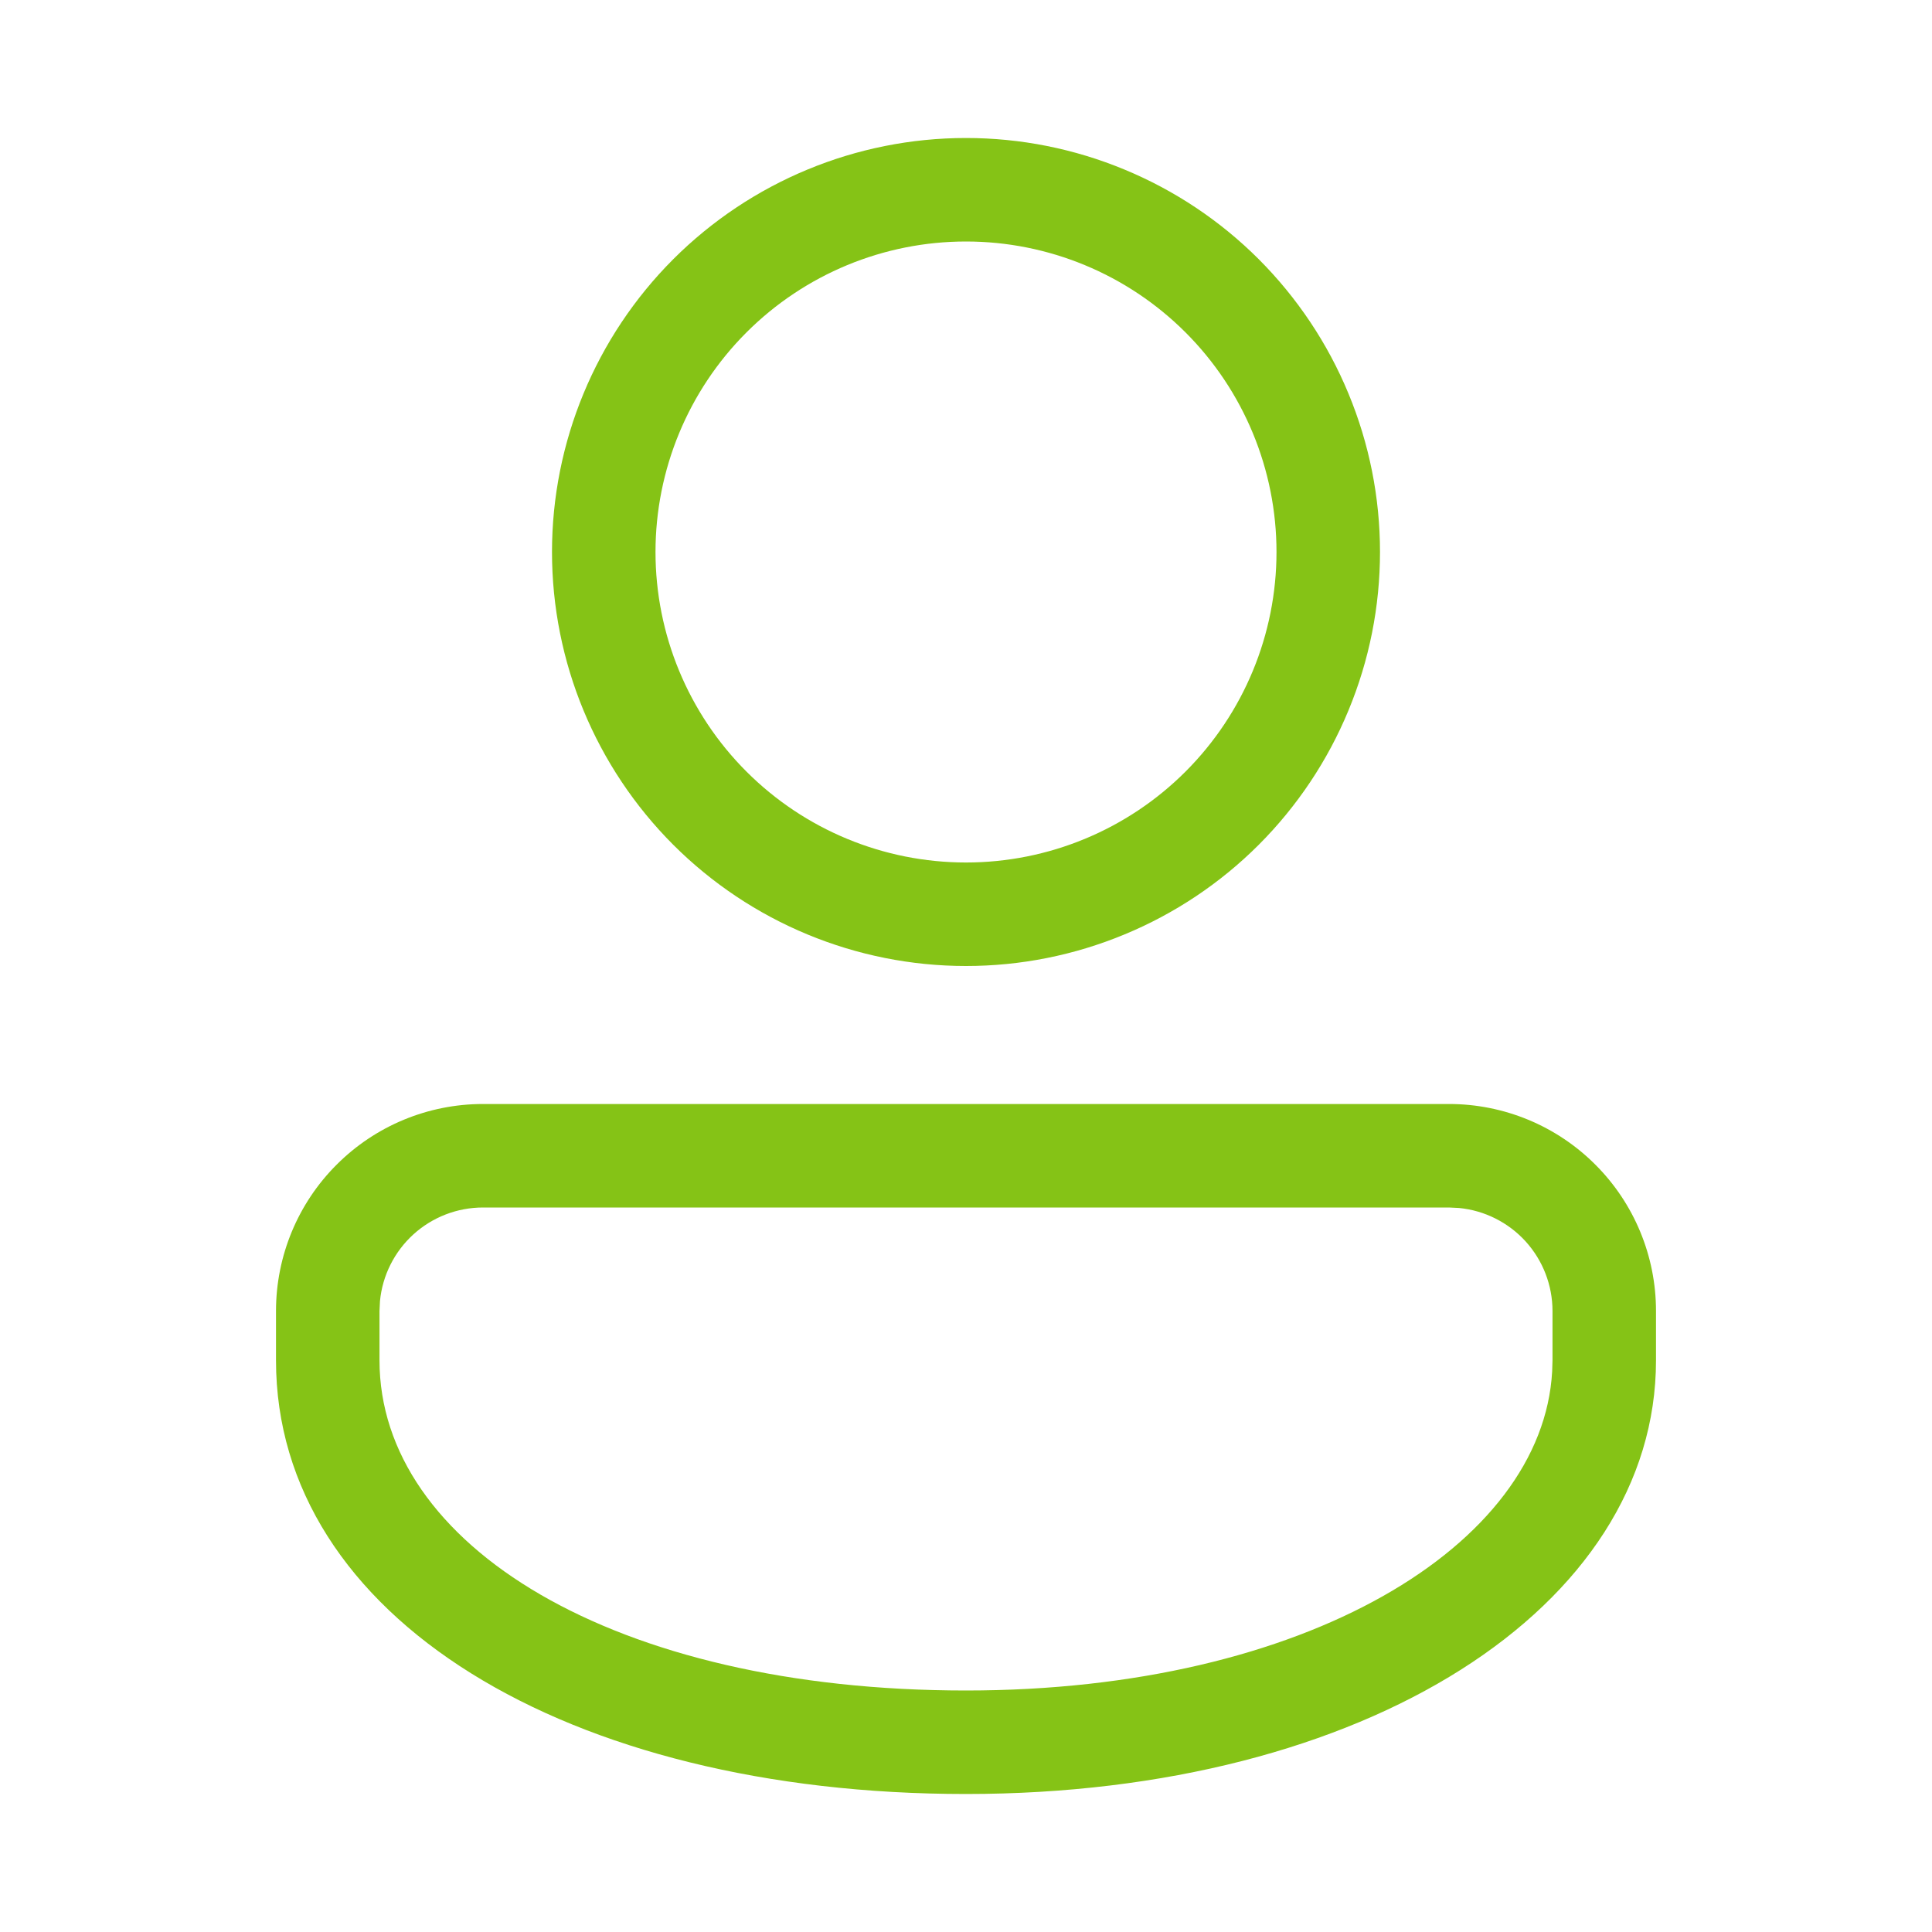
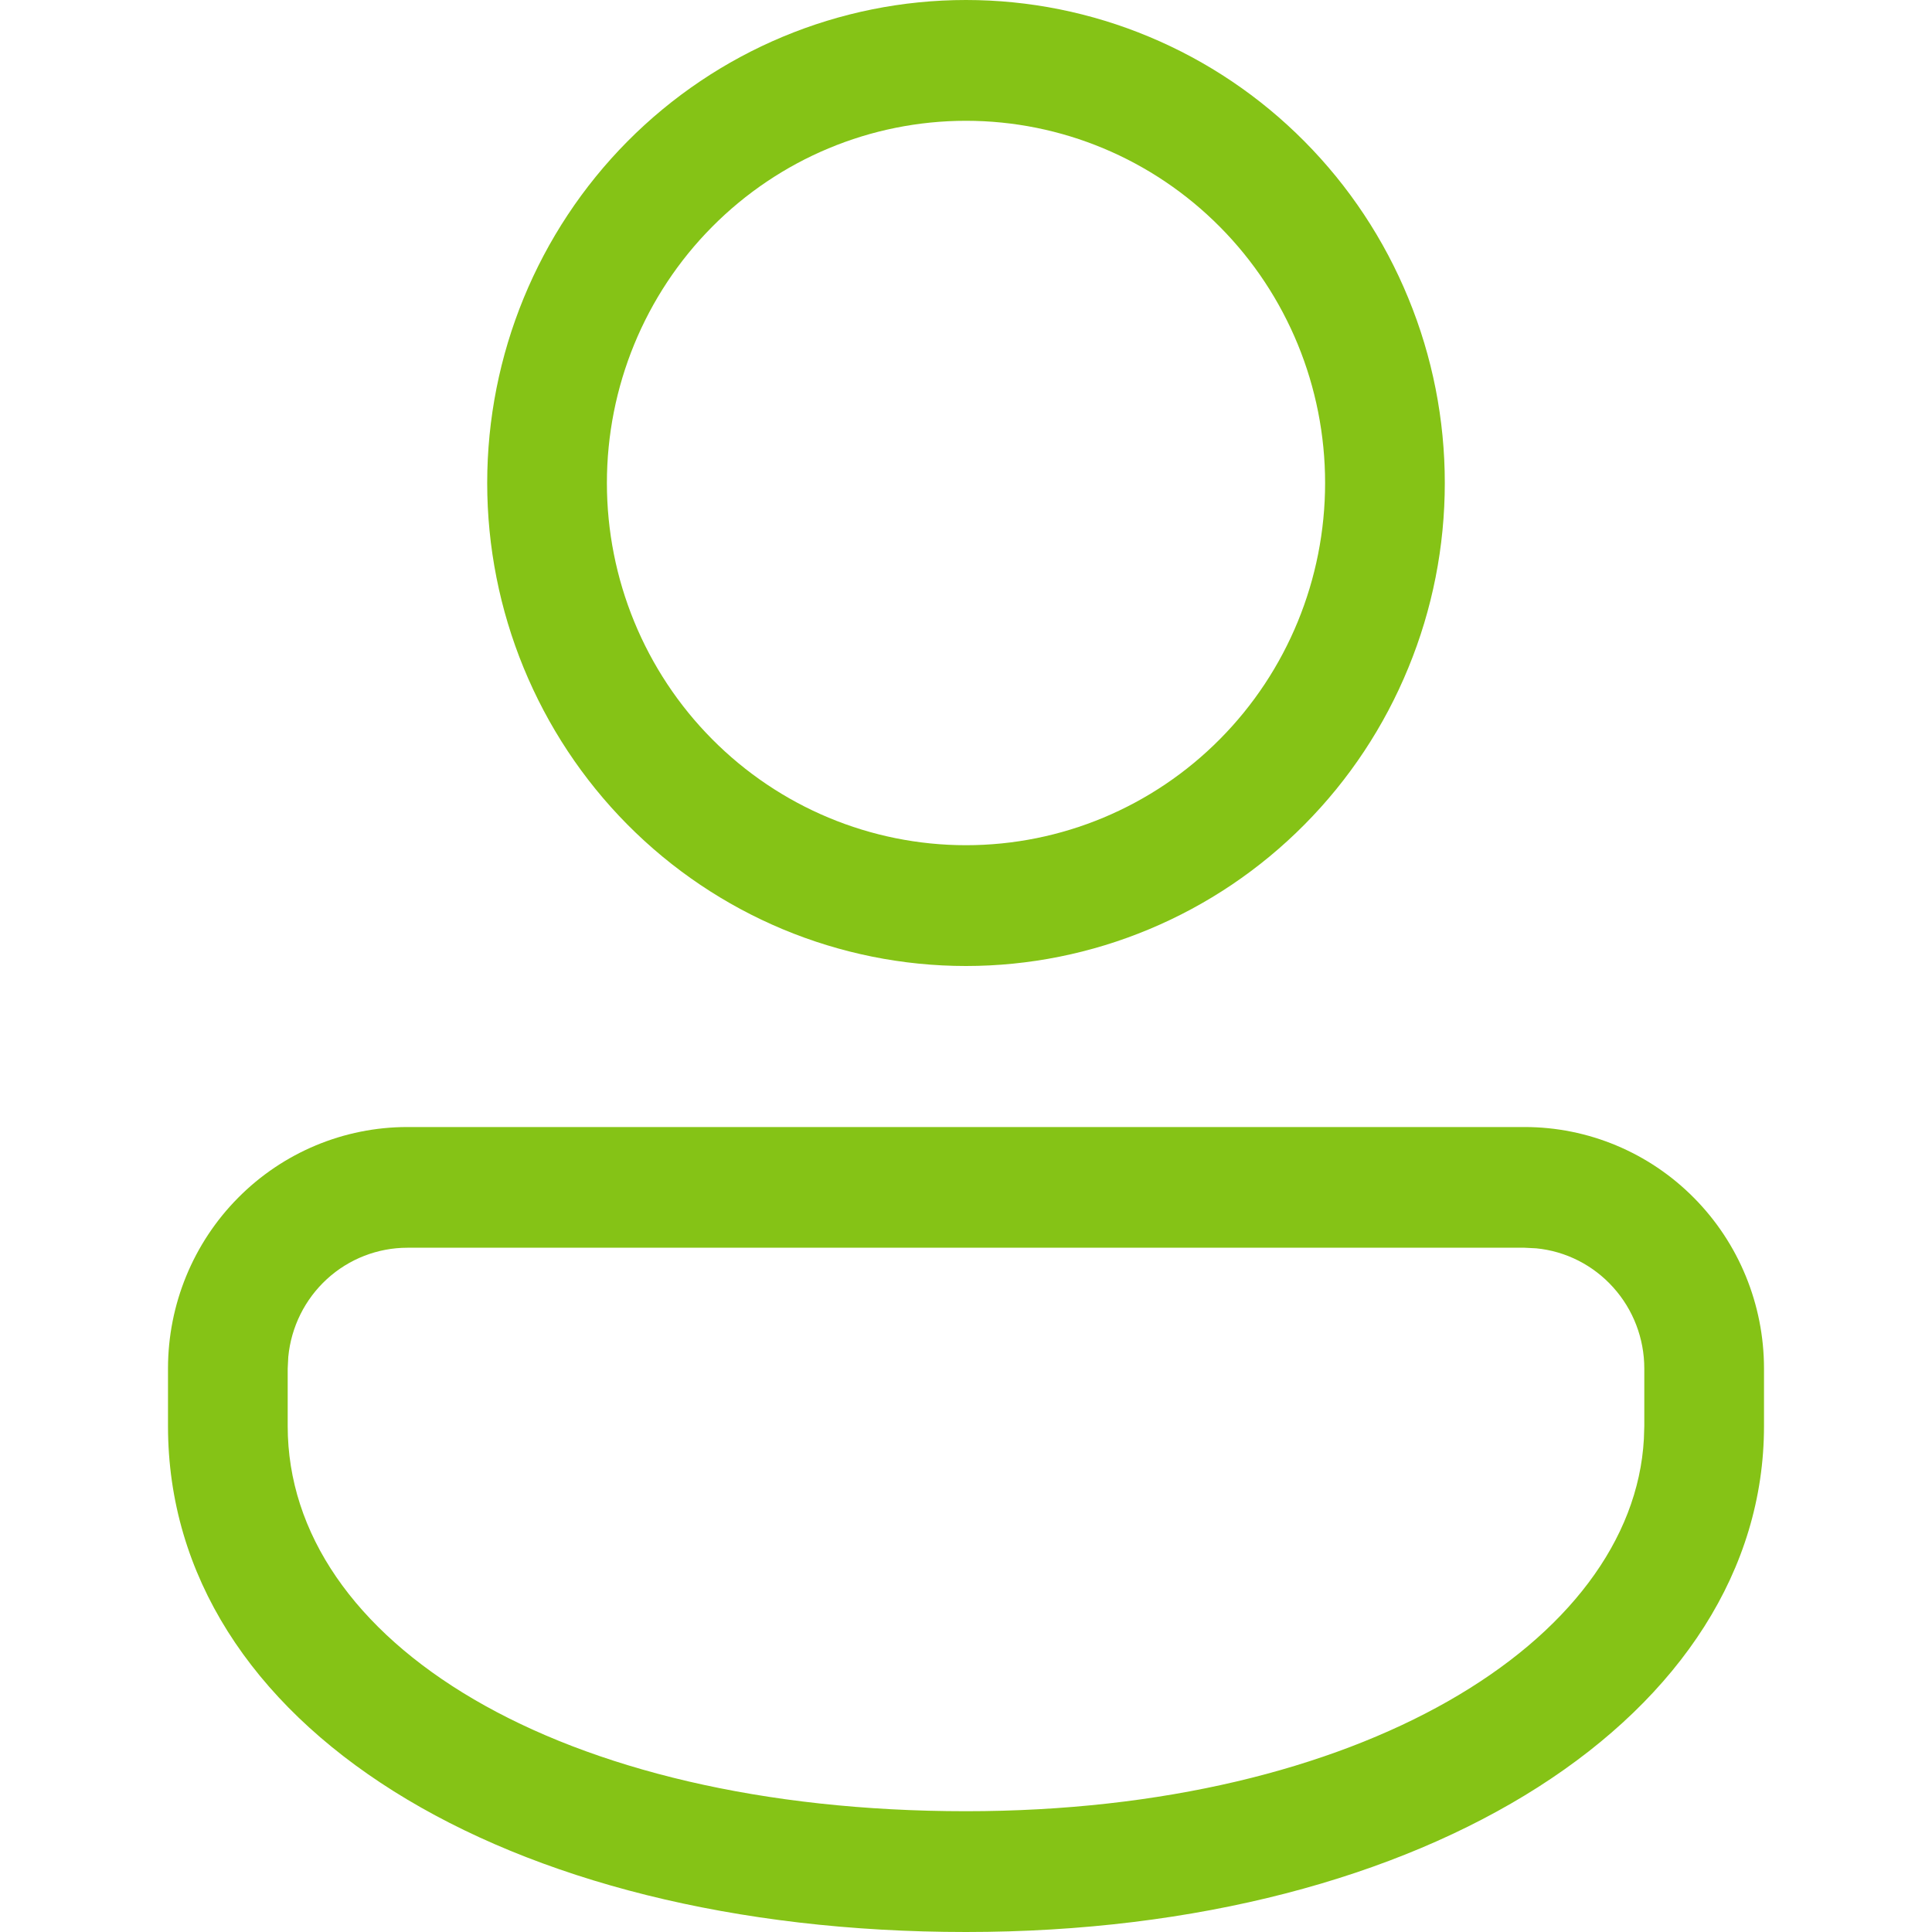
- <svg xmlns="http://www.w3.org/2000/svg" width="28" height="28" viewBox="0 0 28 28" fill="none">
-   <g id="fluent:person-28-regular">
-     <path id="Vector" d="M21 16C21.796 16 22.559 16.316 23.121 16.879C23.684 17.441 24 18.204 24 19V19.715C24 23.292 19.79 26 14 26C8.21 26 4 23.433 4 19.715V19C4 18.204 4.316 17.441 4.879 16.879C5.441 16.316 6.204 16 7 16H21ZM21 17.5H7C6.627 17.5 6.268 17.639 5.992 17.889C5.716 18.14 5.543 18.484 5.507 18.855L5.5 19V19.715C5.5 22.389 8.889 24.5 14 24.5C18.926 24.5 22.355 22.395 22.495 19.876L22.5 19.715V19C22.5 18.627 22.361 18.268 22.111 17.992C21.86 17.716 21.516 17.543 21.145 17.507L21 17.5ZM14 2C14.788 2 15.568 2.155 16.296 2.457C17.024 2.758 17.686 3.2 18.243 3.757C18.8 4.315 19.242 4.976 19.543 5.704C19.845 6.432 20 7.212 20 8C20 8.788 19.845 9.568 19.543 10.296C19.242 11.024 18.8 11.685 18.243 12.243C17.686 12.8 17.024 13.242 16.296 13.543C15.568 13.845 14.788 14 14 14C12.409 14 10.883 13.368 9.757 12.243C8.632 11.117 8 9.591 8 8C8 6.409 8.632 4.883 9.757 3.757C10.883 2.632 12.409 2 14 2ZM14 3.5C12.806 3.5 11.662 3.974 10.818 4.818C9.974 5.662 9.5 6.807 9.5 8C9.5 9.193 9.974 10.338 10.818 11.182C11.662 12.026 12.806 12.5 14 12.5C15.194 12.5 16.338 12.026 17.182 11.182C18.026 10.338 18.5 9.193 18.5 8C18.5 6.807 18.026 5.662 17.182 4.818C16.338 3.974 15.194 3.5 14 3.5Z" fill="#85C316" />
+ <svg xmlns="http://www.w3.org/2000/svg" width="23" height="23" viewBox="0 0 23 23" fill="none">
+   <g id="Person">
+     <path id="Vector" d="M18.15 13.417C18.906 13.417 19.631 13.72 20.165 14.259C20.7 14.798 21 15.529 21 16.292V16.977C21 20.405 17 23 11.5 23C6 23 2 20.54 2 16.977V16.292C2 15.529 2.3 14.798 2.835 14.259C3.369 13.72 4.094 13.417 4.85 13.417H18.15ZM18.15 14.854H4.85C4.496 14.854 4.154 14.987 3.892 15.227C3.63 15.467 3.466 15.797 3.432 16.153L3.425 16.292V16.977C3.425 19.54 6.645 21.562 11.5 21.562C16.18 21.562 19.437 19.545 19.57 17.131L19.575 16.977V16.292C19.575 15.934 19.443 15.59 19.205 15.326C18.967 15.061 18.64 14.895 18.288 14.861L18.15 14.854ZM11.5 0C12.248 -1.12519e-08 12.99 0.149 13.681 0.438C14.373 0.727 15.001 1.15 15.53 1.684C16.06 2.218 16.48 2.852 16.766 3.55C17.053 4.247 17.2 4.995 17.2 5.75C17.2 6.505 17.053 7.253 16.766 7.95C16.48 8.648 16.06 9.282 15.53 9.816C15.001 10.35 14.373 10.773 13.681 11.062C12.99 11.351 12.248 11.5 11.5 11.5C9.988 11.5 8.538 10.894 7.469 9.816C6.401 8.738 5.8 7.275 5.8 5.75C5.8 4.225 6.401 2.762 7.469 1.684C8.538 0.606 9.988 2.27242e-08 11.5 0ZM11.5 1.438C10.366 1.438 9.279 1.892 8.477 2.701C7.675 3.509 7.225 4.606 7.225 5.75C7.225 6.894 7.675 7.991 8.477 8.799C9.279 9.608 10.366 10.062 11.5 10.062C12.634 10.062 13.721 9.608 14.523 8.799C15.325 7.991 15.775 6.894 15.775 5.75C15.775 4.606 15.325 3.509 14.523 2.701C13.721 1.892 12.634 1.438 11.5 1.438Z" fill="#85C316" />
  </g>
</svg>
